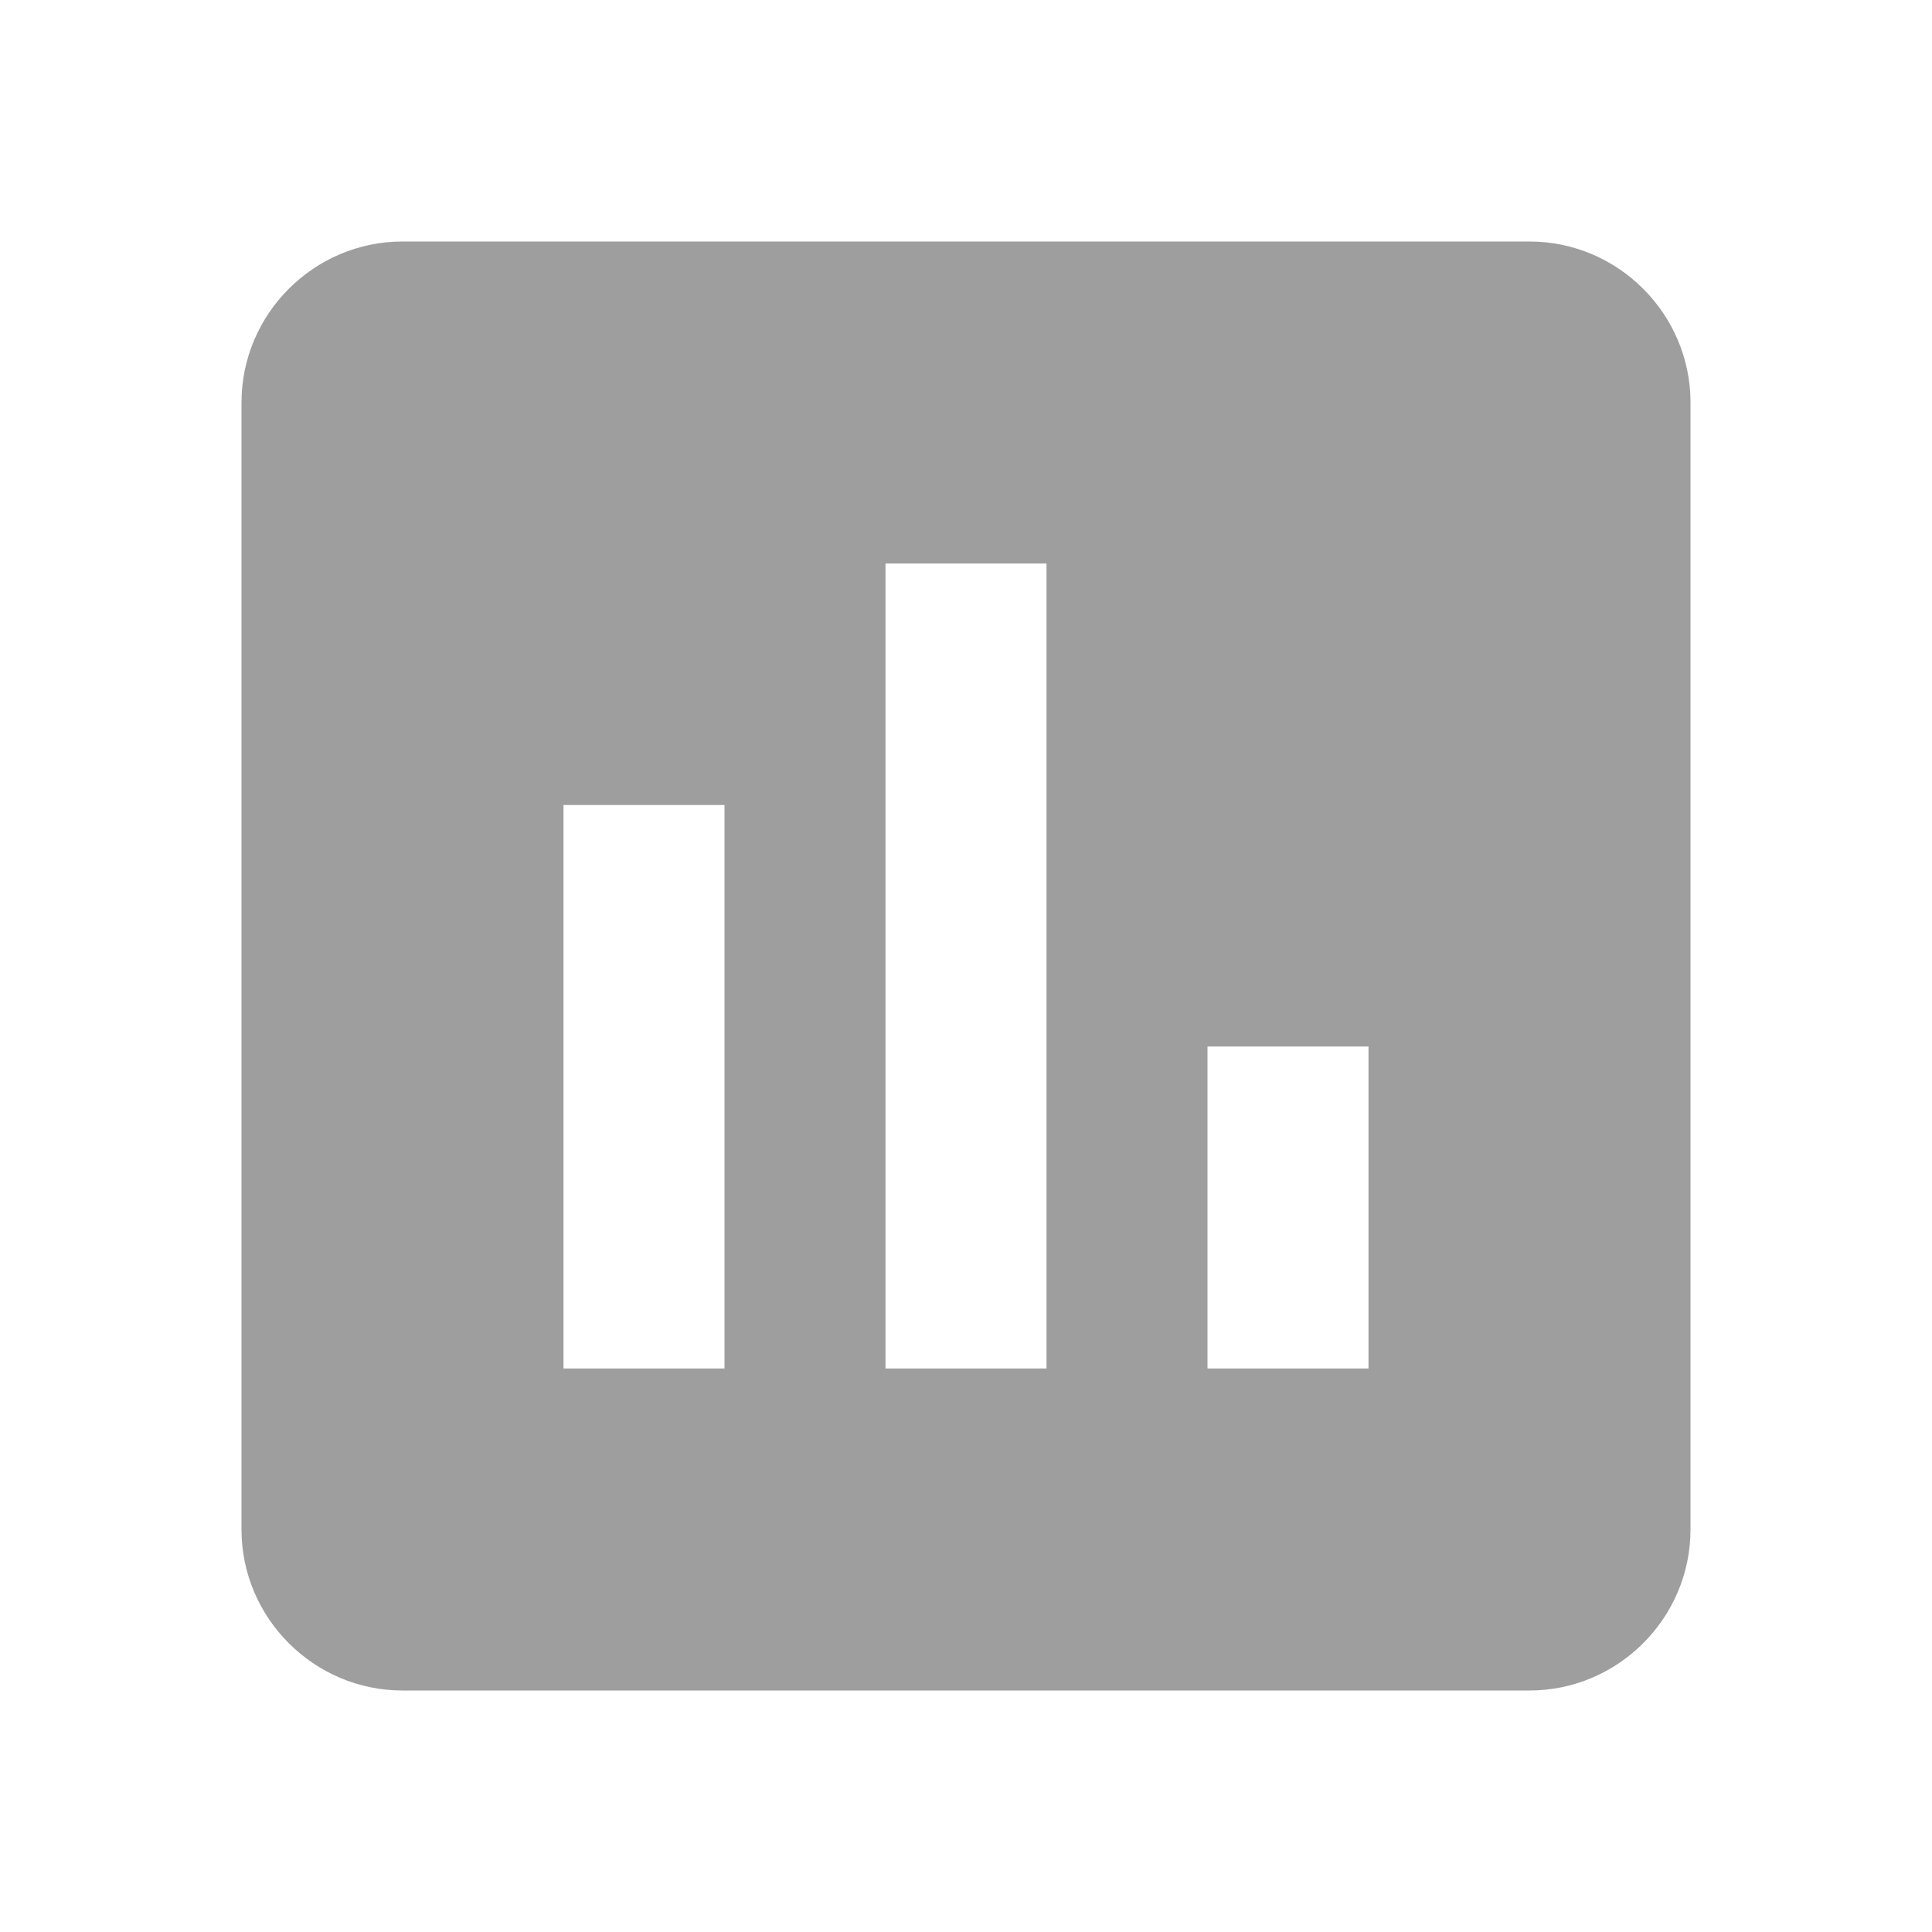
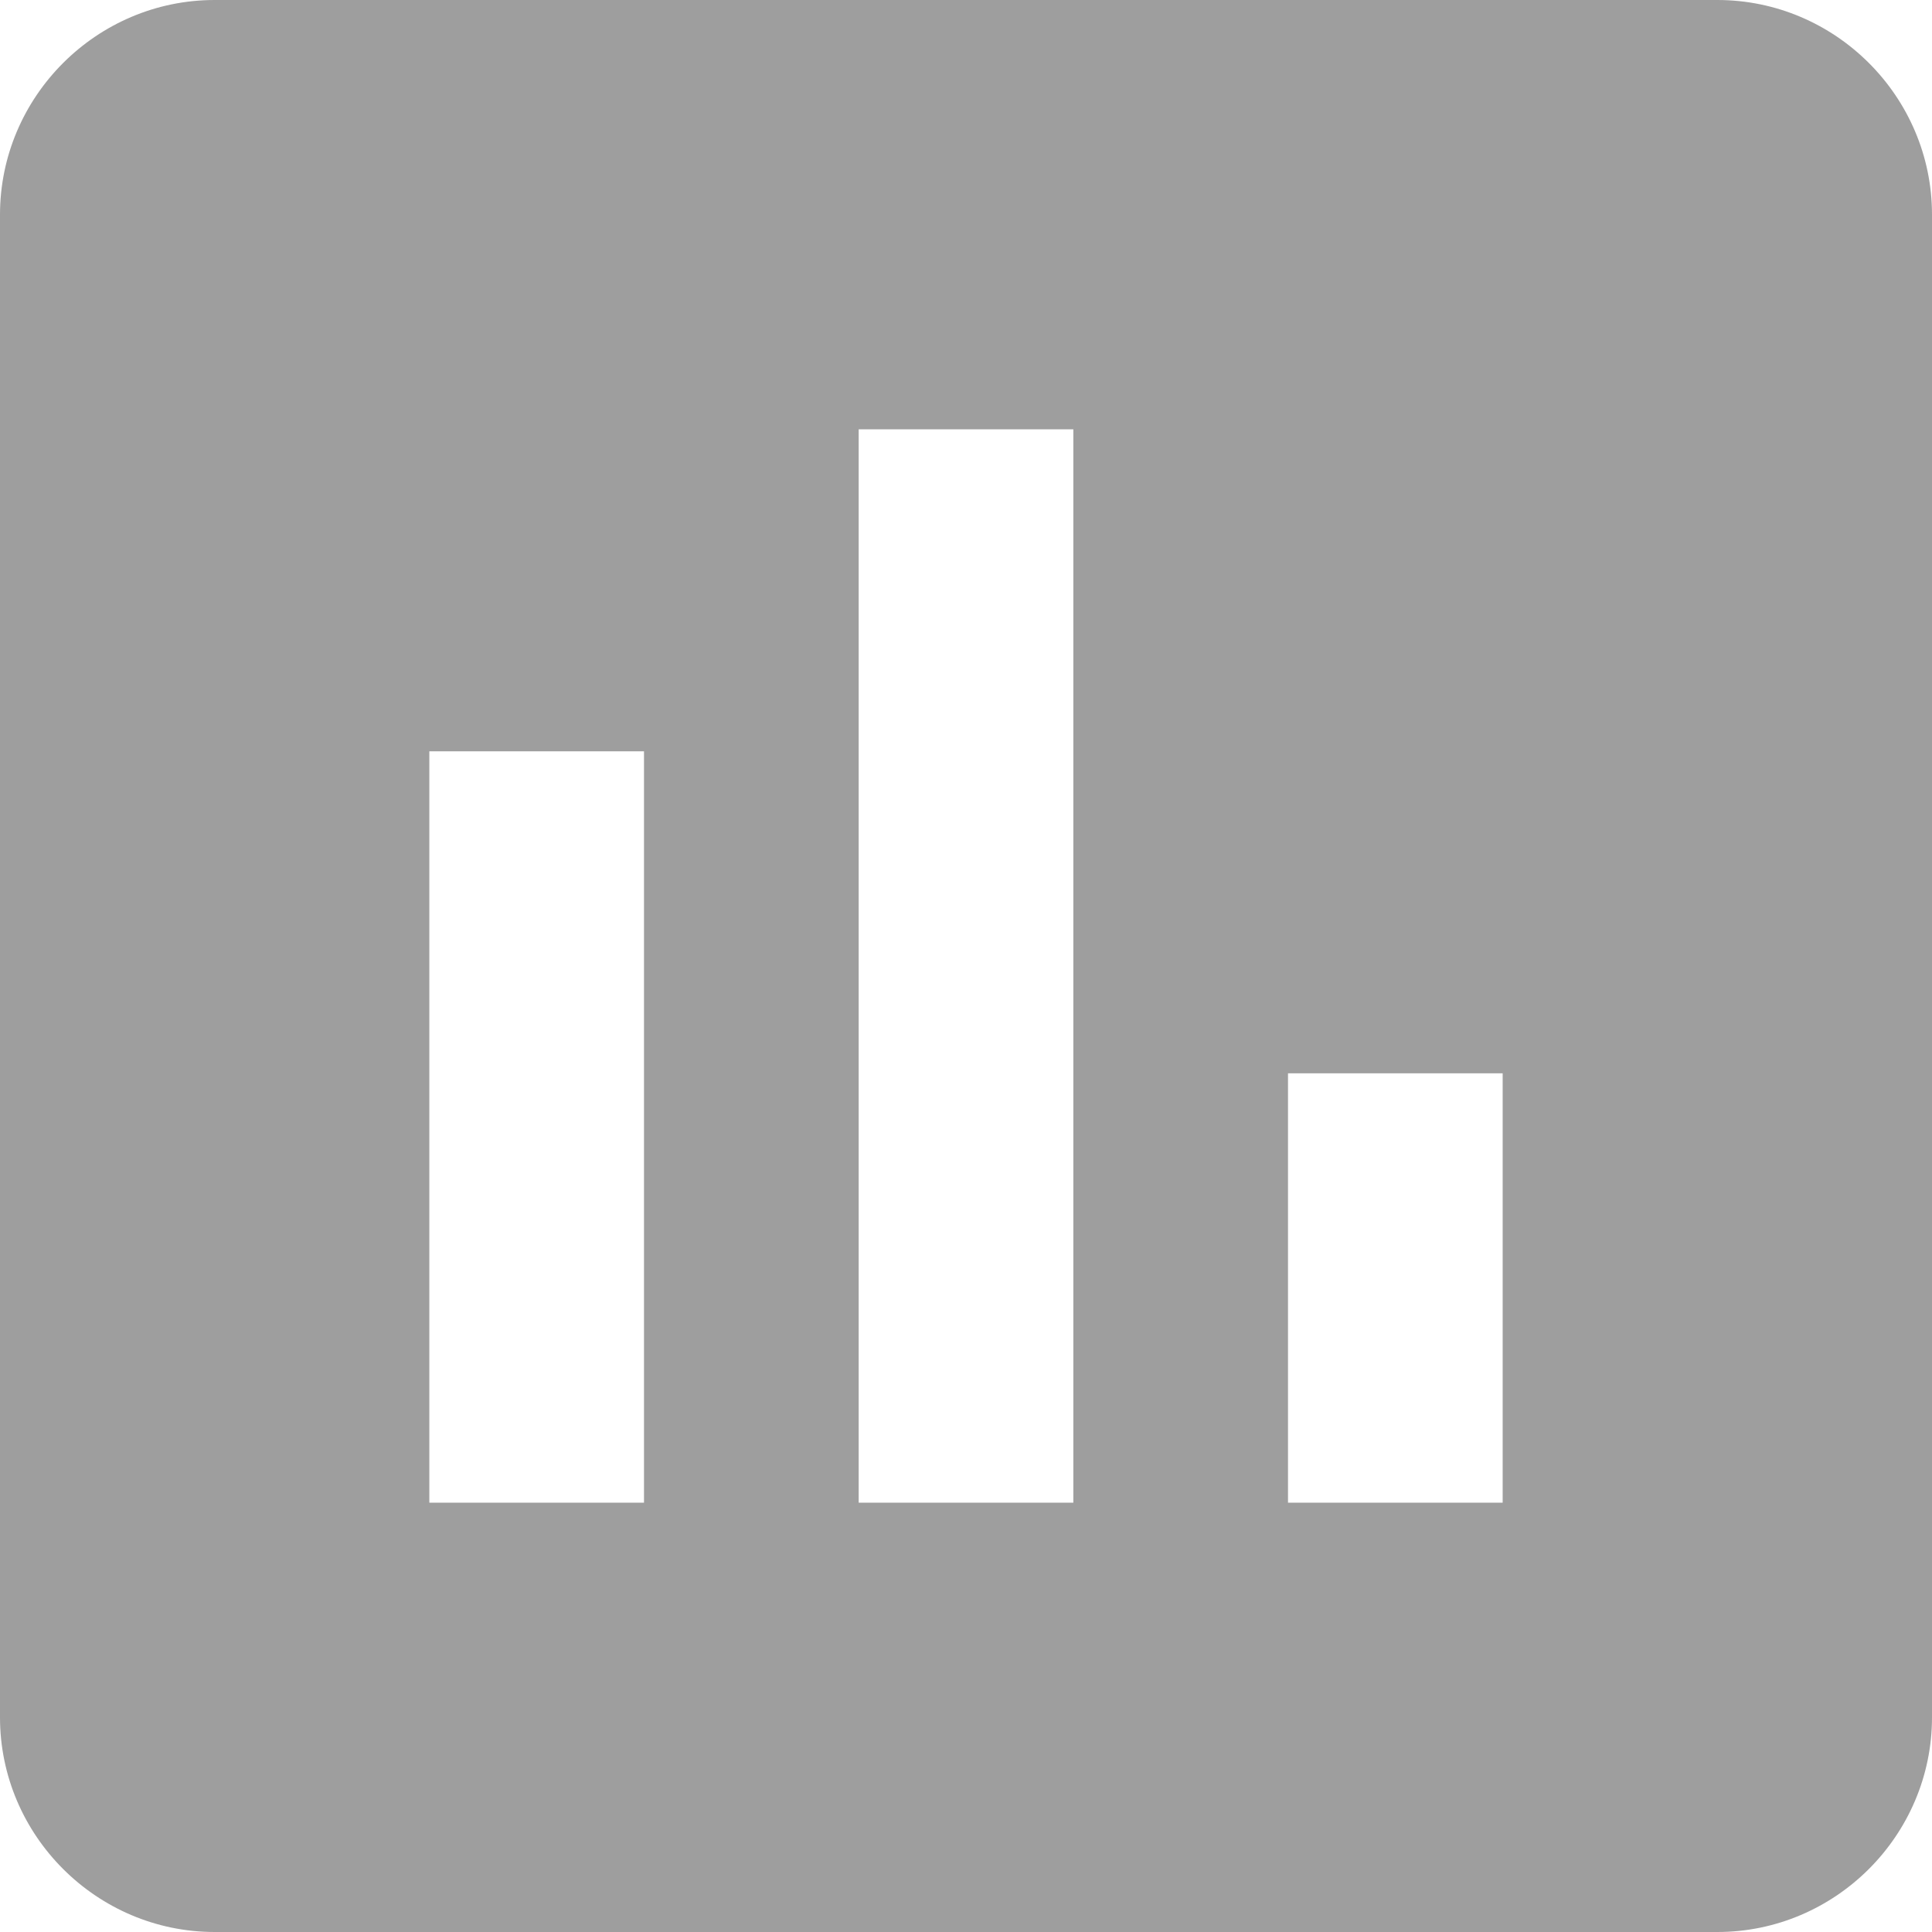
- <svg xmlns="http://www.w3.org/2000/svg" class="" viewBox="0 0 24 24" style="display: inline-block; color: rgba(0, 0, 0, 0.87); fill: rgb(158, 158, 158); height: 24px; width: 24px; user-select: none; transition: all 450ms cubic-bezier(0.23, 1, 0.32, 1) 0ms;">
-   <path d="M19 3H5c-1.1 0-2 .9-2 2v14c0 1.1.9 2 2 2h14c1.1 0 2-.9 2-2V5c0-1.1-.9-2-2-2zM9 17H7v-7h2v7zm4 0h-2V7h2v10zm4 0h-2v-4h2v4z" />
+ <svg xmlns="http://www.w3.org/2000/svg" version="1.1" id="Layer_1" x="0px" y="0px" viewBox="0 0 18 18" style="enable-background:new 0 0 18 18;" xml:space="preserve">
+   <style type="text/css">
+ 	.st0{fill:#9E9E9E;}
+ </style>
+   <path class="st0" d="M16,0H2C0.9,0,0,0.9,0,2v14c0,1.1,0.9,2,2,2h14c1.1,0,2-0.9,2-2V2C18,0.9,17.1,0,16,0z M6,14H4V7h2V14z M10,14  H8V4h2V14z M14,14h-2v-4h2V14z" />
</svg>
